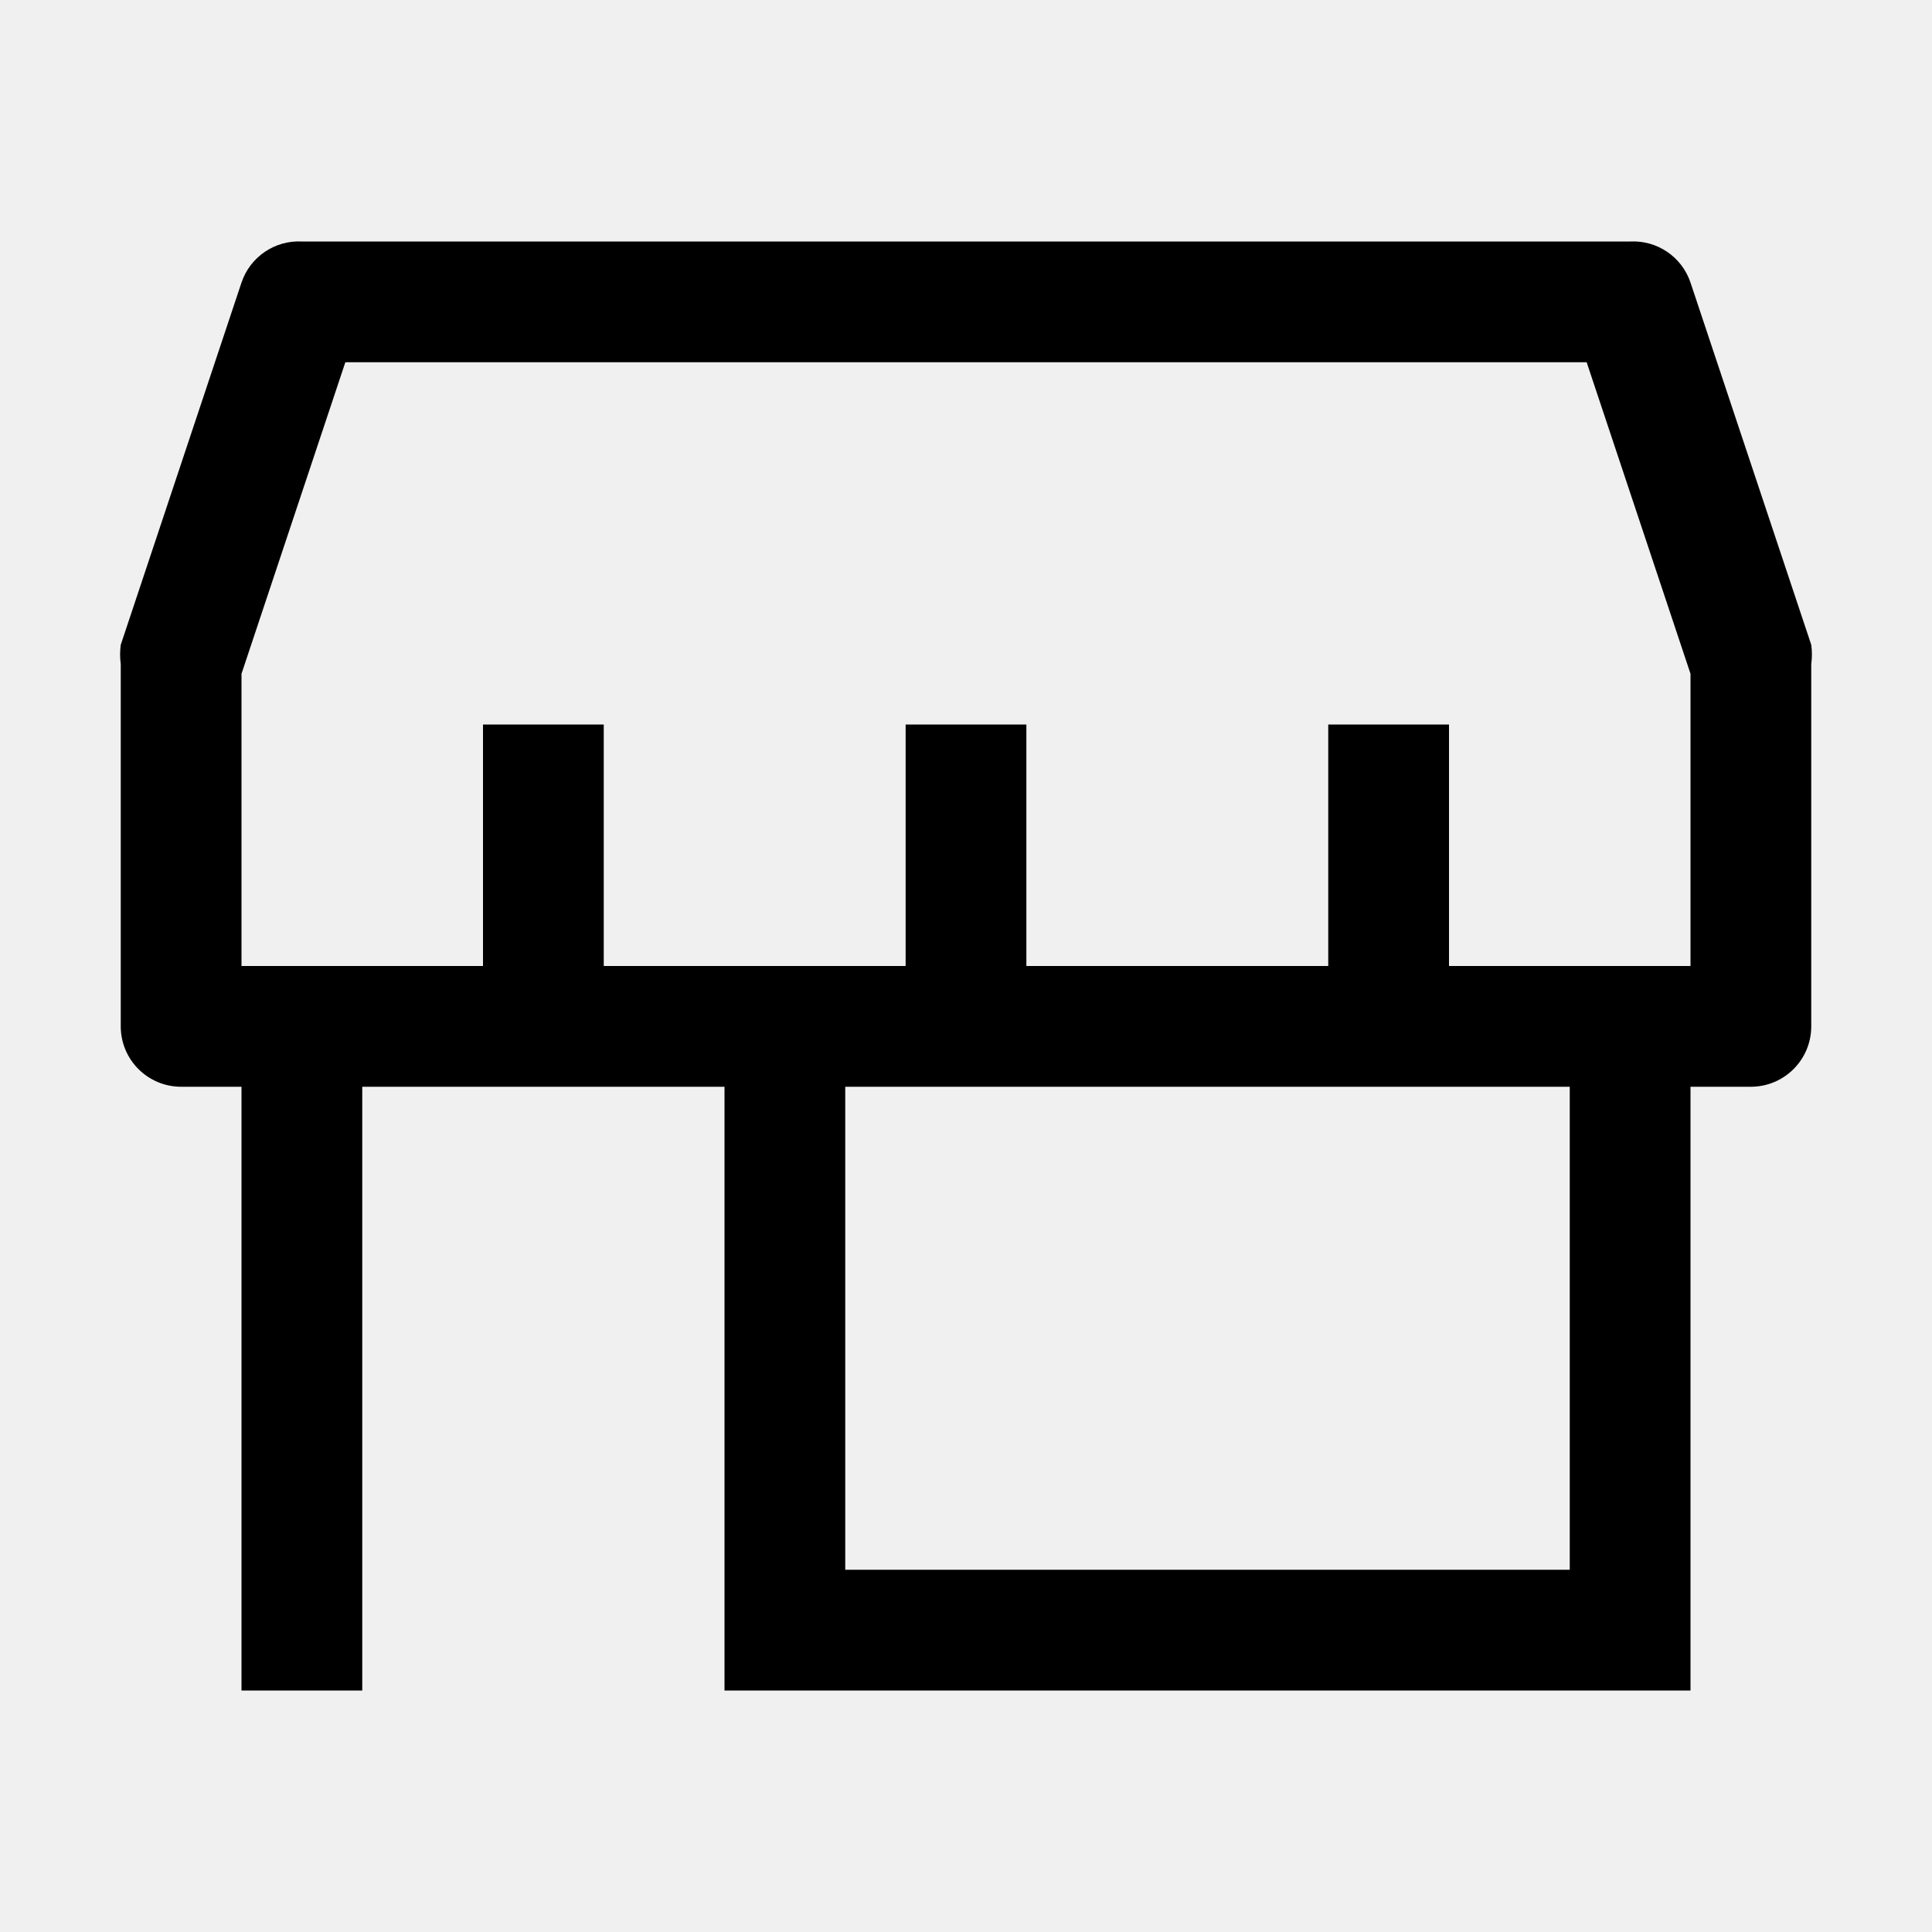
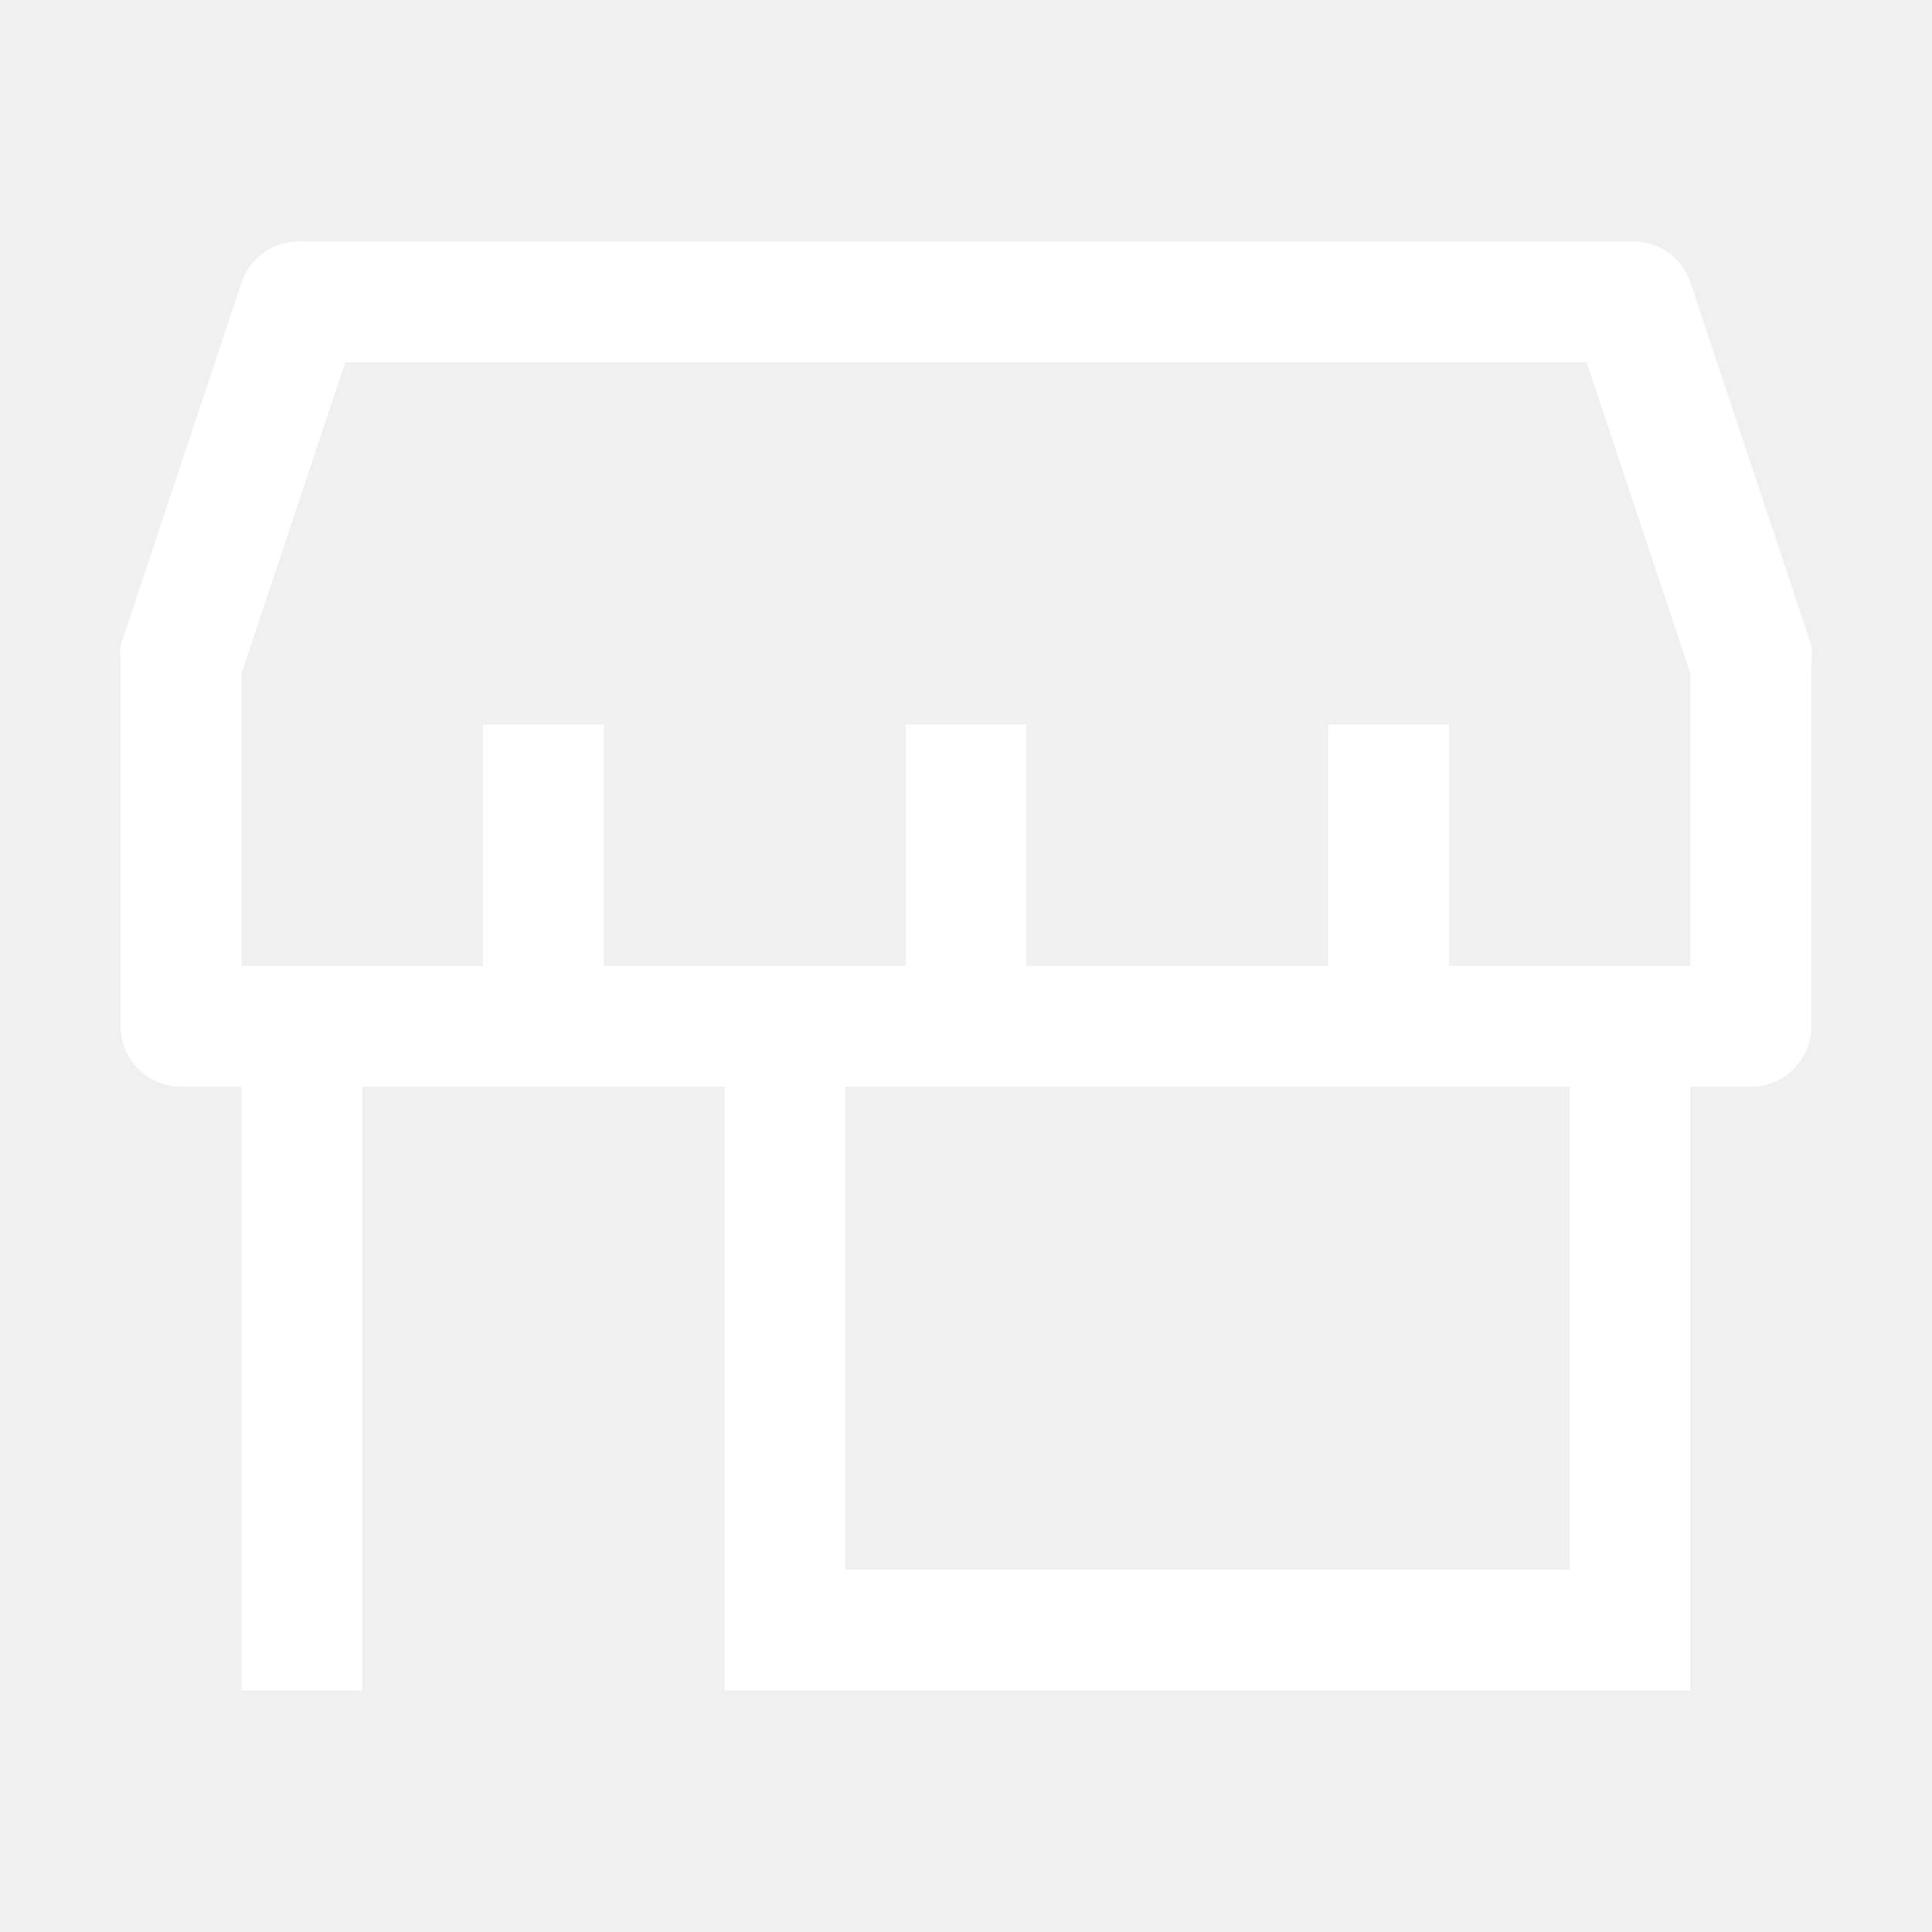
- <svg xmlns="http://www.w3.org/2000/svg" id="icon" viewBox="0 0 32 32">
-   <defs>
-     <style>.cls-1{fill:none;}</style>
+ <svg xmlns="http://www.w3.org/2000/svg" id="icon" viewBox="0 0 32 32" version="1.1">
+   <defs id="defs1">
+     <style id="style1">.cls-1{fill:none;}</style>
  </defs>
-   <path d="M30,10.68l-2-6A1,1,0,0,0,27,4H5a1,1,0,0,0-1,.68l-2,6A1.19,1.19,0,0,0,2,11v6a1,1,0,0,0,1,1H4V28H6V18h6V28H28V18h1a1,1,0,0,0,1-1V11A1.19,1.19,0,0,0,30,10.68ZM26,26H14V18H26Zm2-10H24V12H22v4H17V12H15v4H10V12H8v4H4V11.16L5.72,6H26.28L28,11.16Z" transform="translate(0)" />
+   <path d="M30,10.68l-2-6A1,1,0,0,0,27,4H5a1,1,0,0,0-1,.68l-2,6A1.19,1.19,0,0,0,2,11v6a1,1,0,0,0,1,1H4V28H6V18h6V28H28V18h1a1,1,0,0,0,1-1V11A1.19,1.19,0,0,0,30,10.68ZM26,26H14V18H26Zm2-10H24V12H22v4H17V12H15v4H10V12H8v4H4V11.16L5.72,6H26.28L28,11.16Z" transform="translate(0)" id="path1" style="stroke:none;stroke-opacity:1;fill:#ffffff;fill-opacity:1" />
  <rect id="_Transparent_Rectangle_" data-name="&lt;Transparent Rectangle&gt;" class="cls-1" width="32" height="32" />
</svg>
